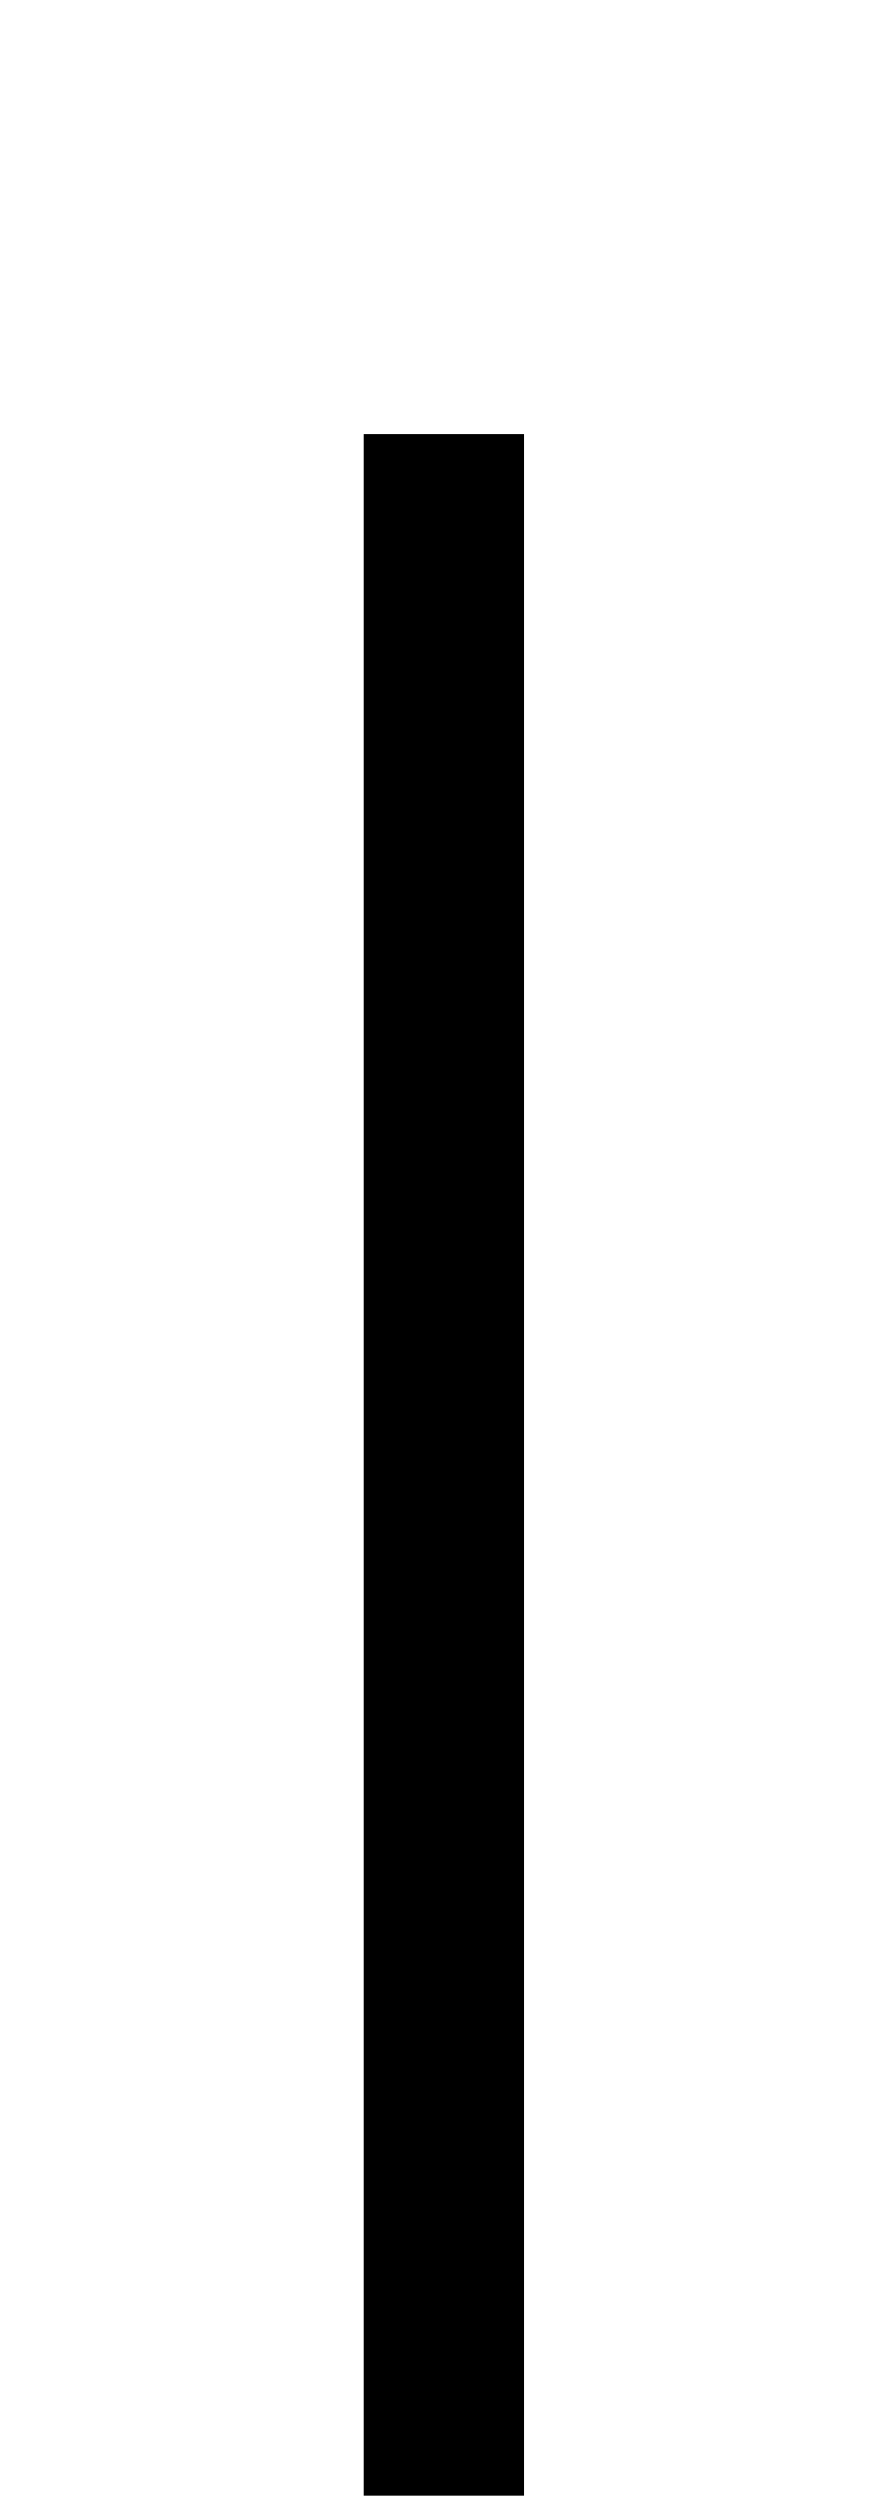
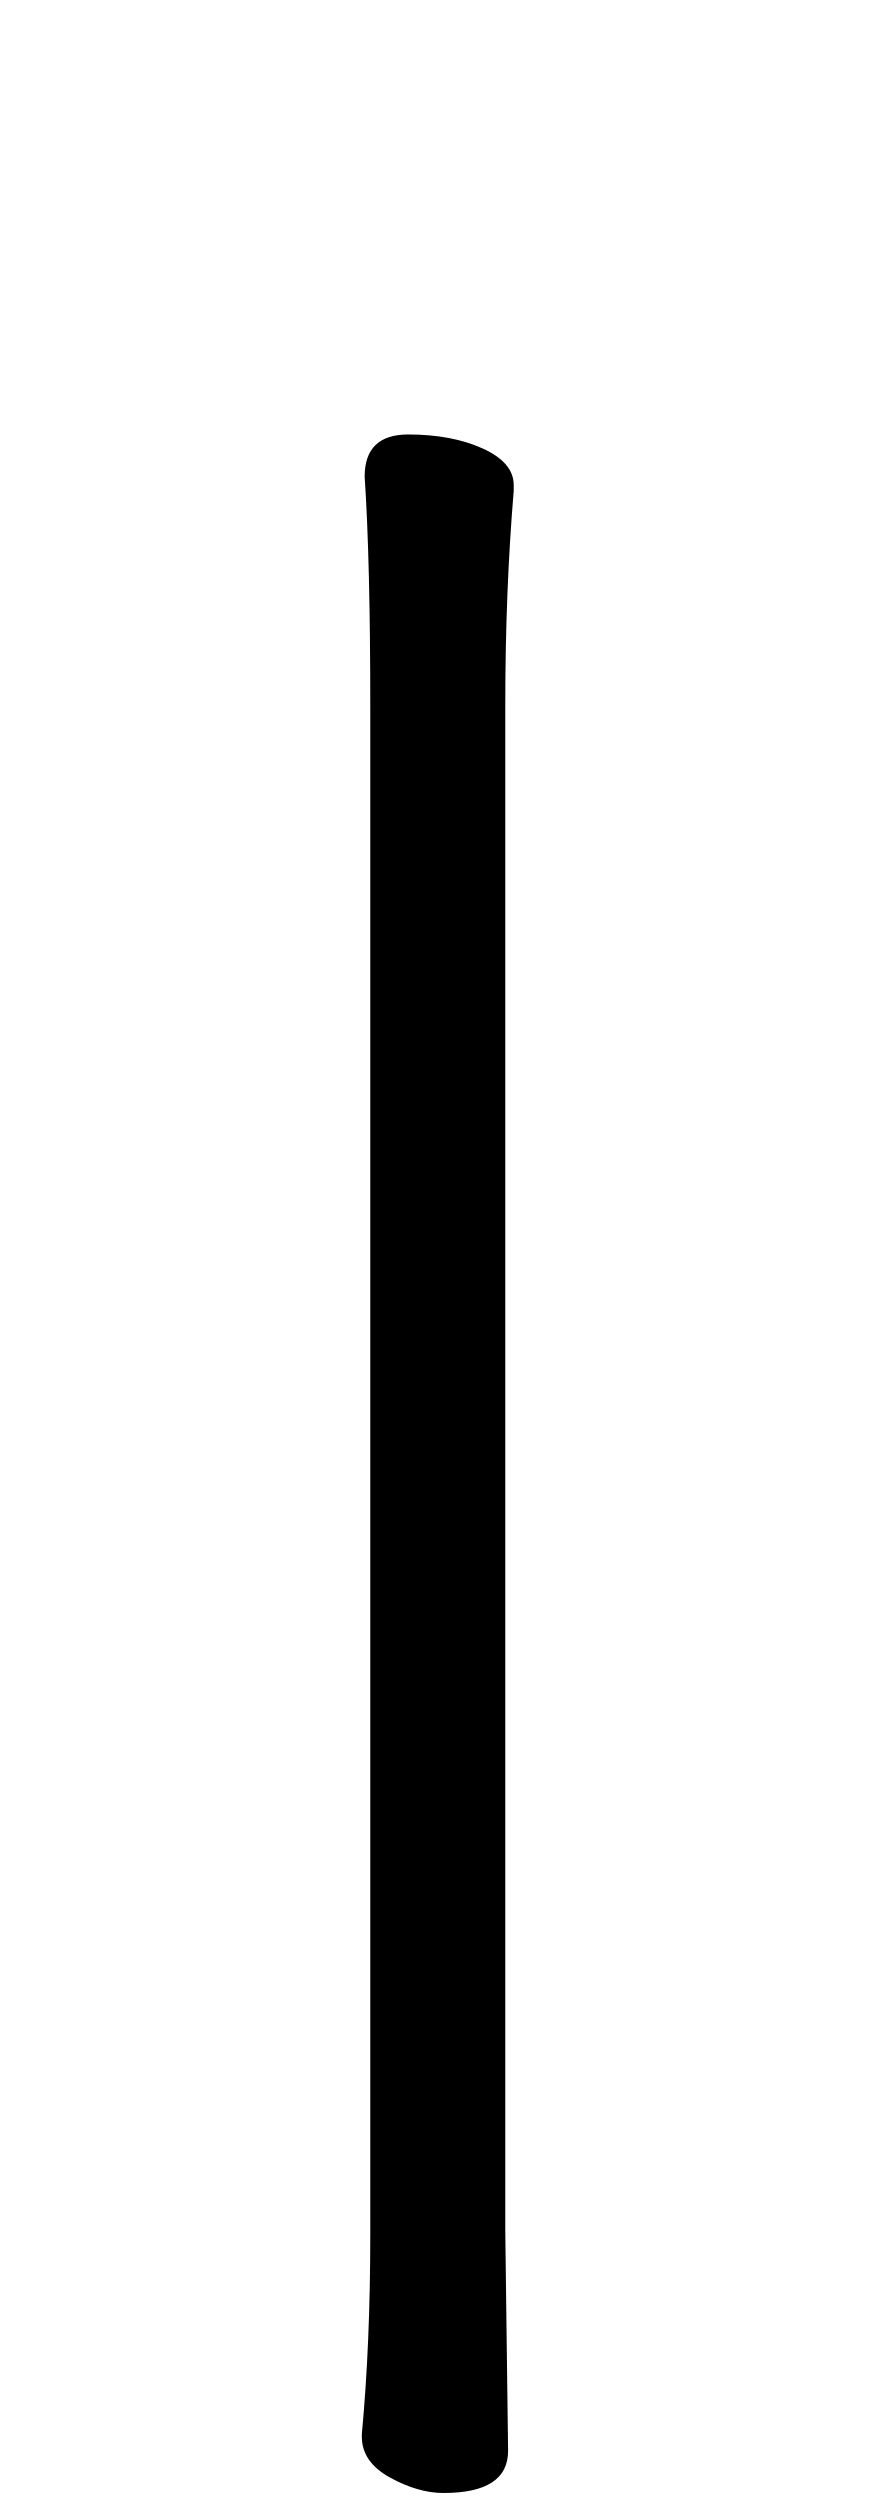
<svg xmlns="http://www.w3.org/2000/svg" width="53" height="152" viewBox="0 0 53 152">
-   <polygon points="18439.114 157.32 18439.114 31.977 18448.861 31.977 18448.861 157.32" transform="translate(-18417 -5.584)" />
+   <path d="M18447.892,154.593 C18447.892,156.303 18446.581,157.158 18443.959,157.158 C18442.933,157.158 18441.85,156.845 18440.71,156.218 C18439.57,155.59 18439,154.764 18439,153.738 L18439,153.567 C18439.342,149.919 18439.513,145.872 18439.513,141.426 L18439.513,48.587 C18439.513,42.659 18439.399,37.985 18439.171,34.565 C18439.171,32.855 18440.054,32 18441.821,32 C18443.589,32 18445.099,32.285 18446.353,32.855 C18447.607,33.425 18448.234,34.166 18448.234,35.078 L18448.234,35.42 C18447.892,39.524 18447.721,43.856 18447.721,48.416 L18447.721,141.255 L18447.892,154.593 Z" transform="translate(-18417 -5.584)" />
</svg>
